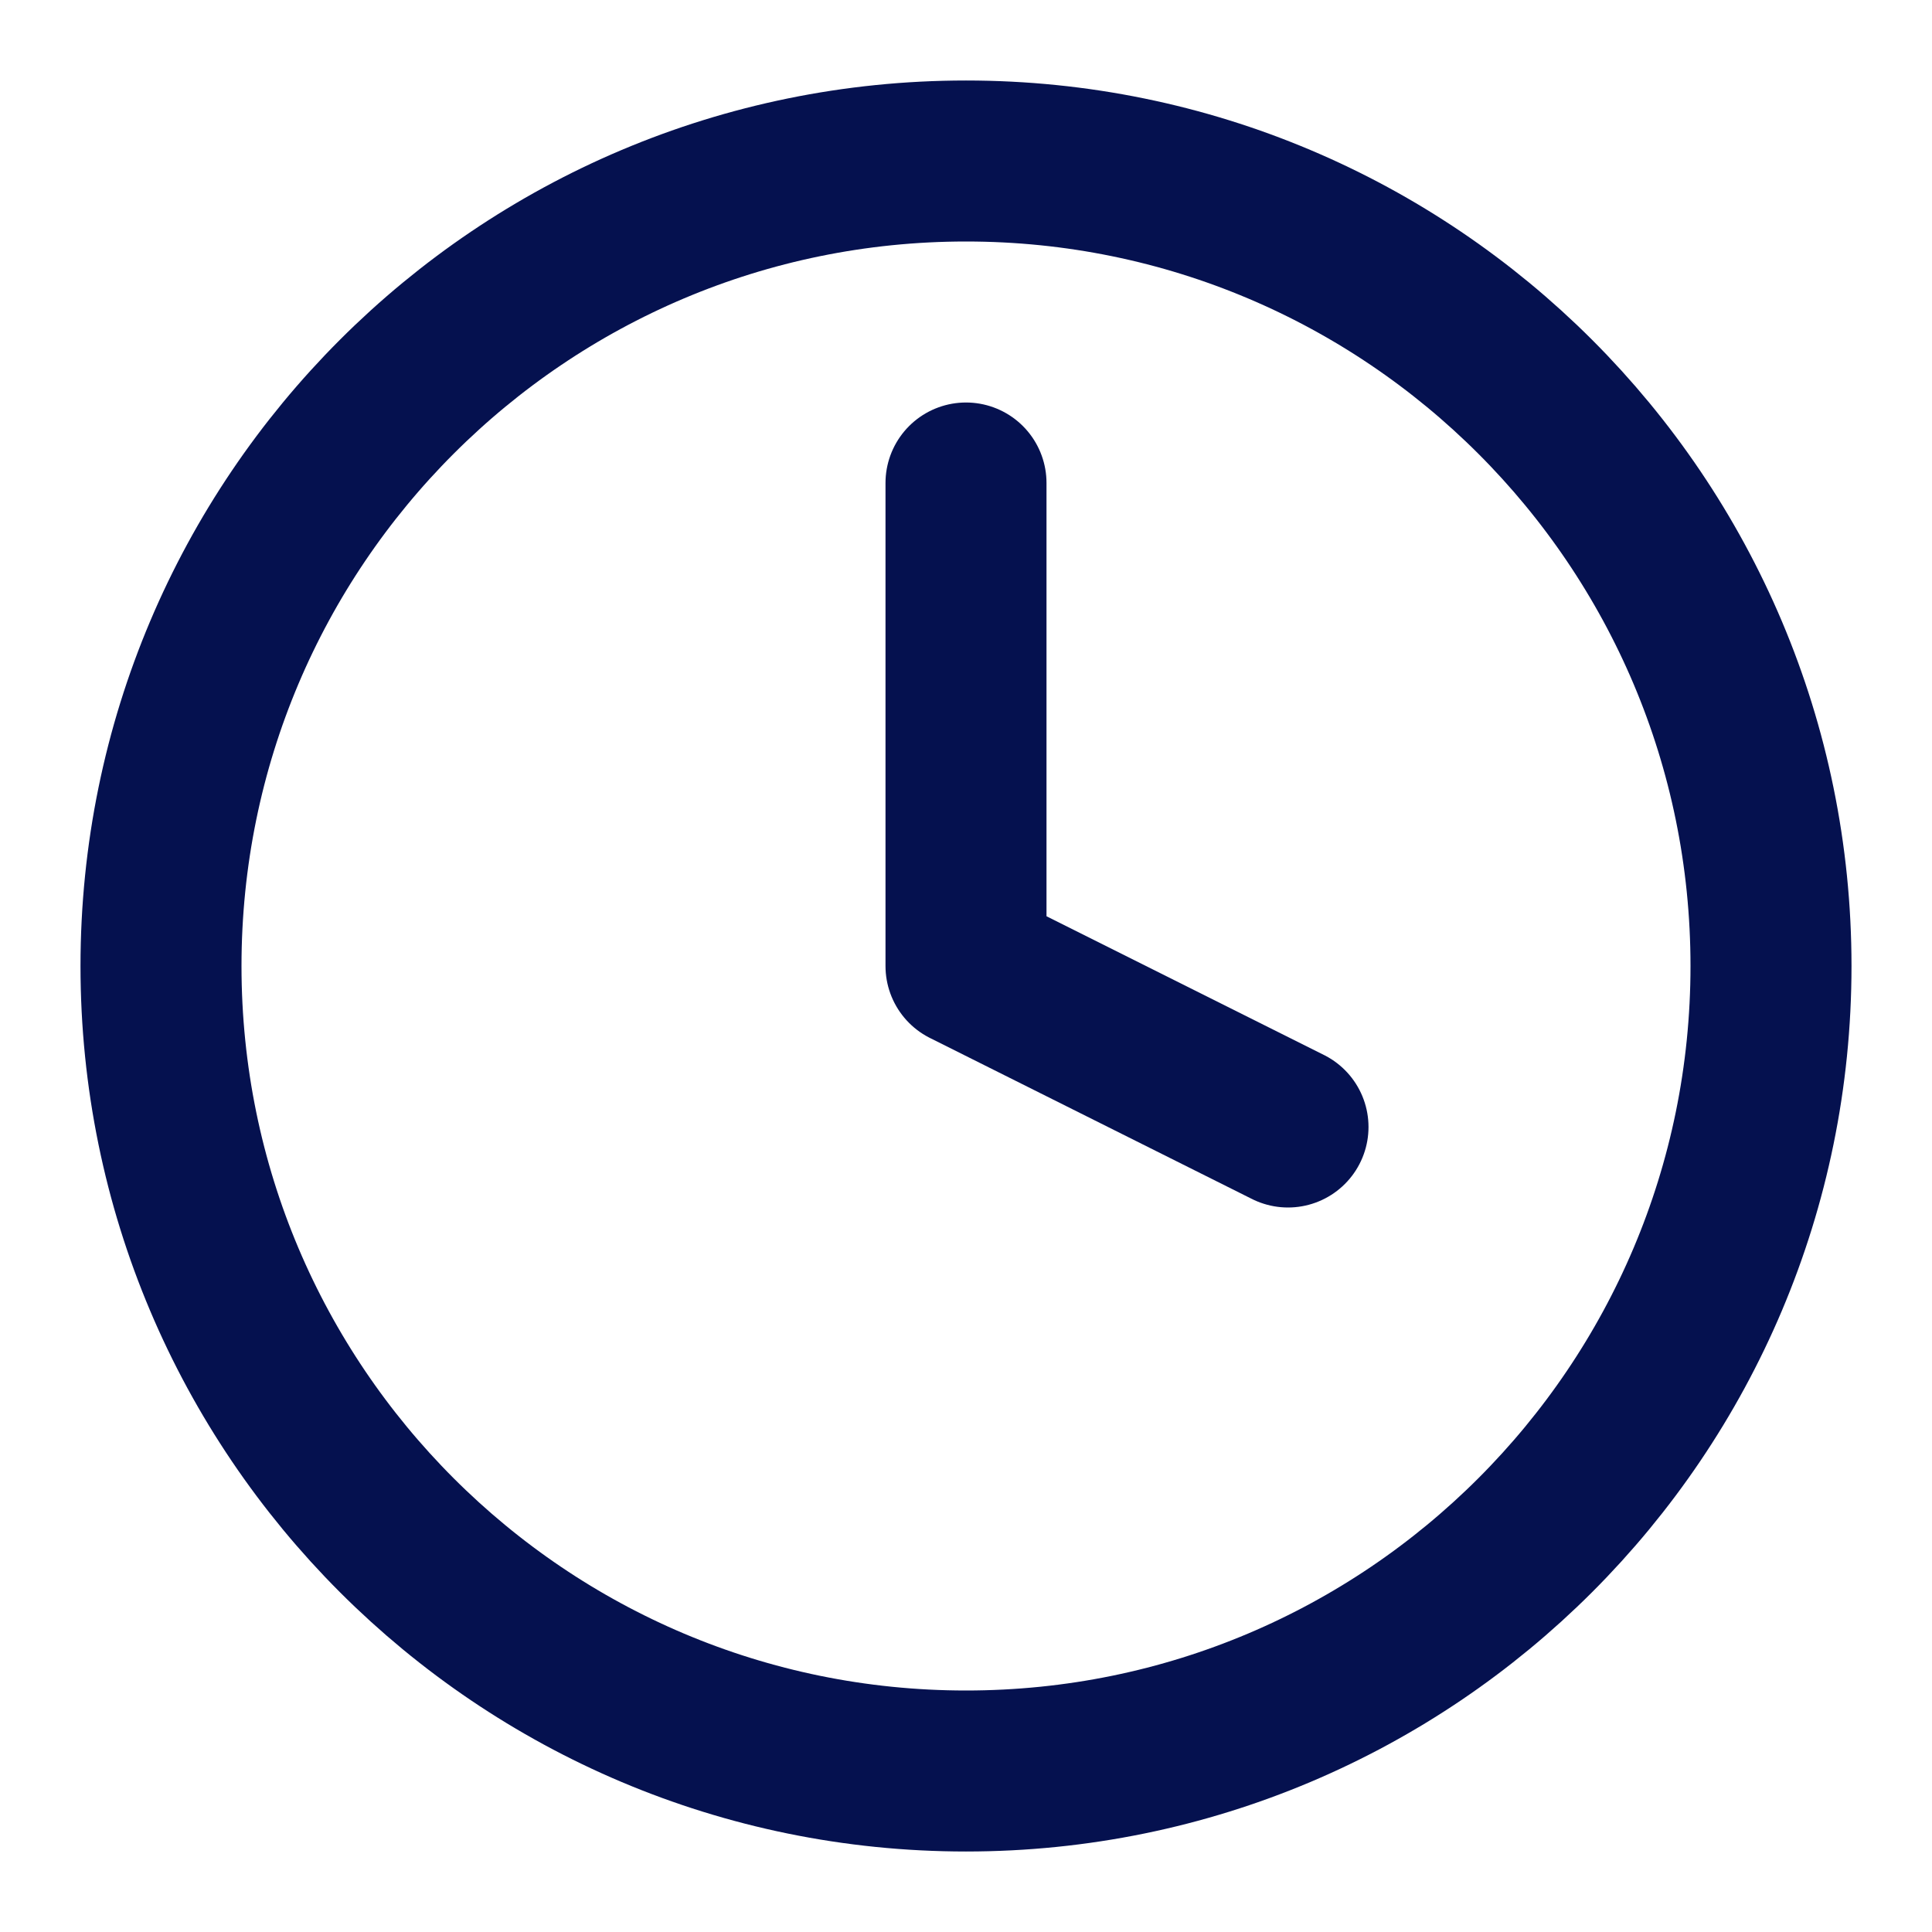
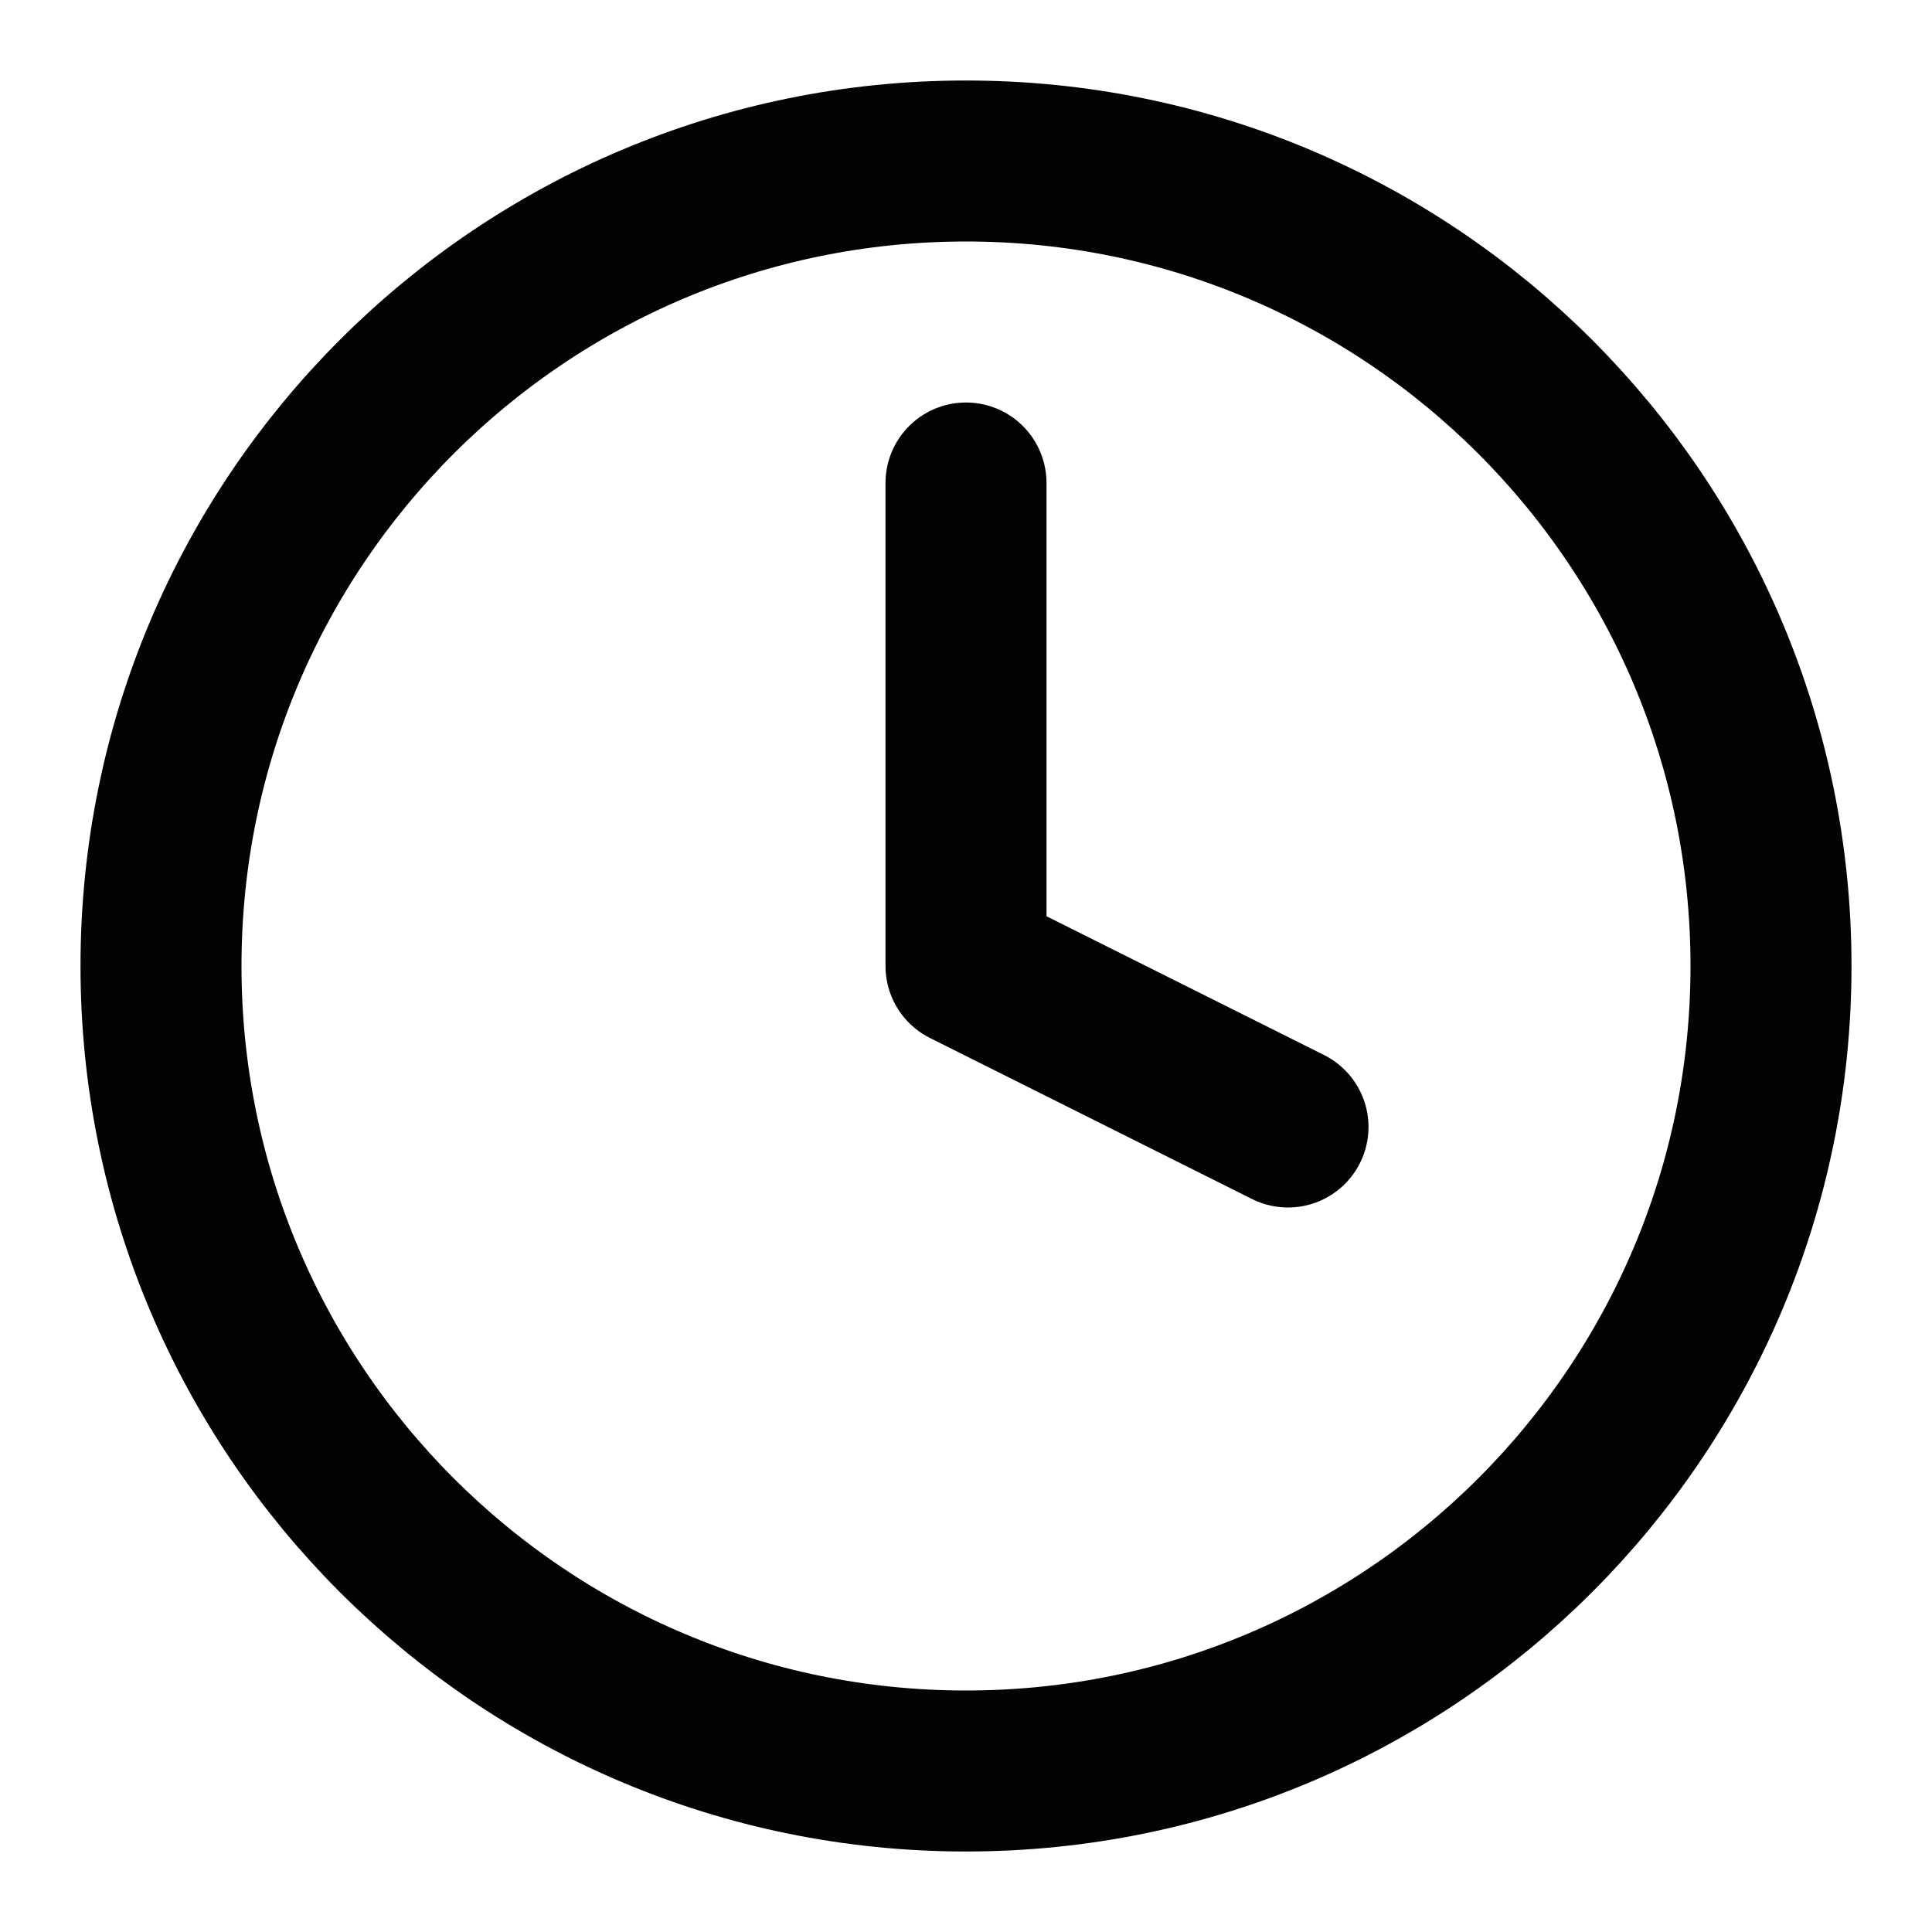
- <svg xmlns="http://www.w3.org/2000/svg" width="24" height="24" viewBox="0 0 24 24" fill="none" stroke="#05114F" stroke-width="2" stroke-linecap="round" stroke-linejoin="round" class="feather feather-clock">
+ <svg xmlns="http://www.w3.org/2000/svg" width="24" height="24" viewBox="0 0 24 24" fill="none" stroke="#030303" stroke-width="2" stroke-linecap="round" stroke-linejoin="round" class="feather feather-clock">
  <circle cx="12" cy="12" r="10" />
  <polyline points="12 6 12 12 16 14" />
</svg>
